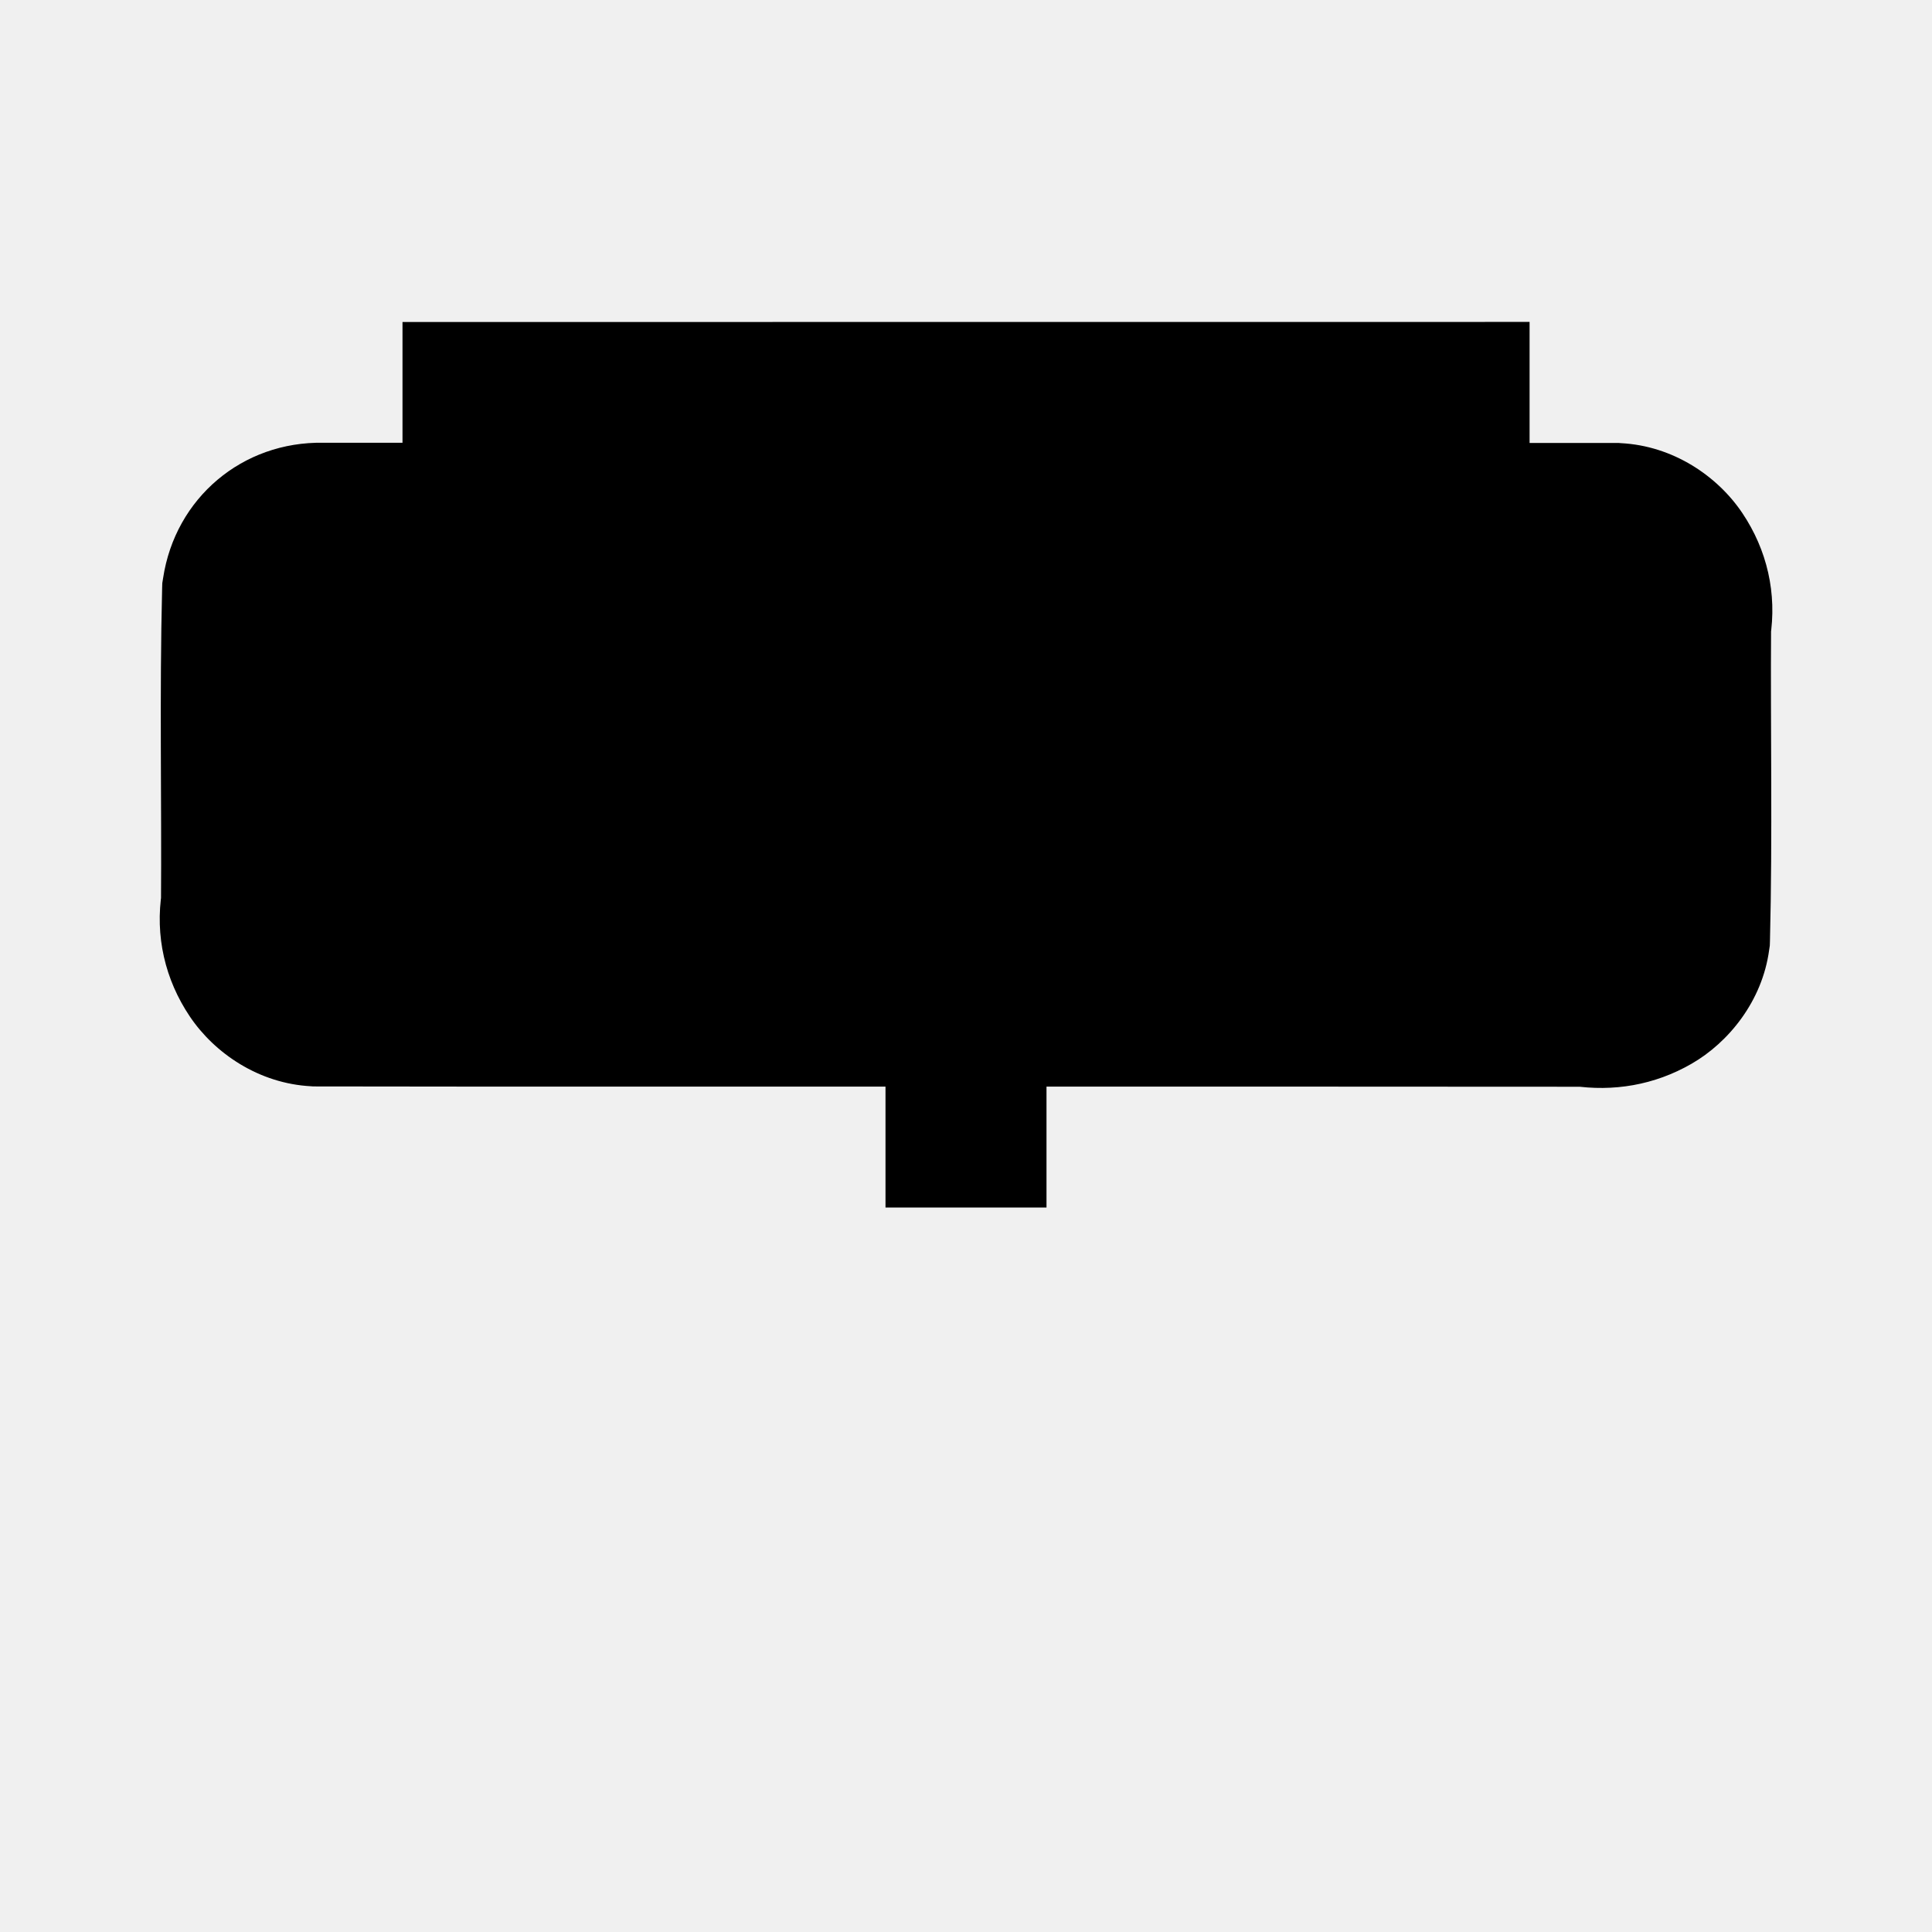
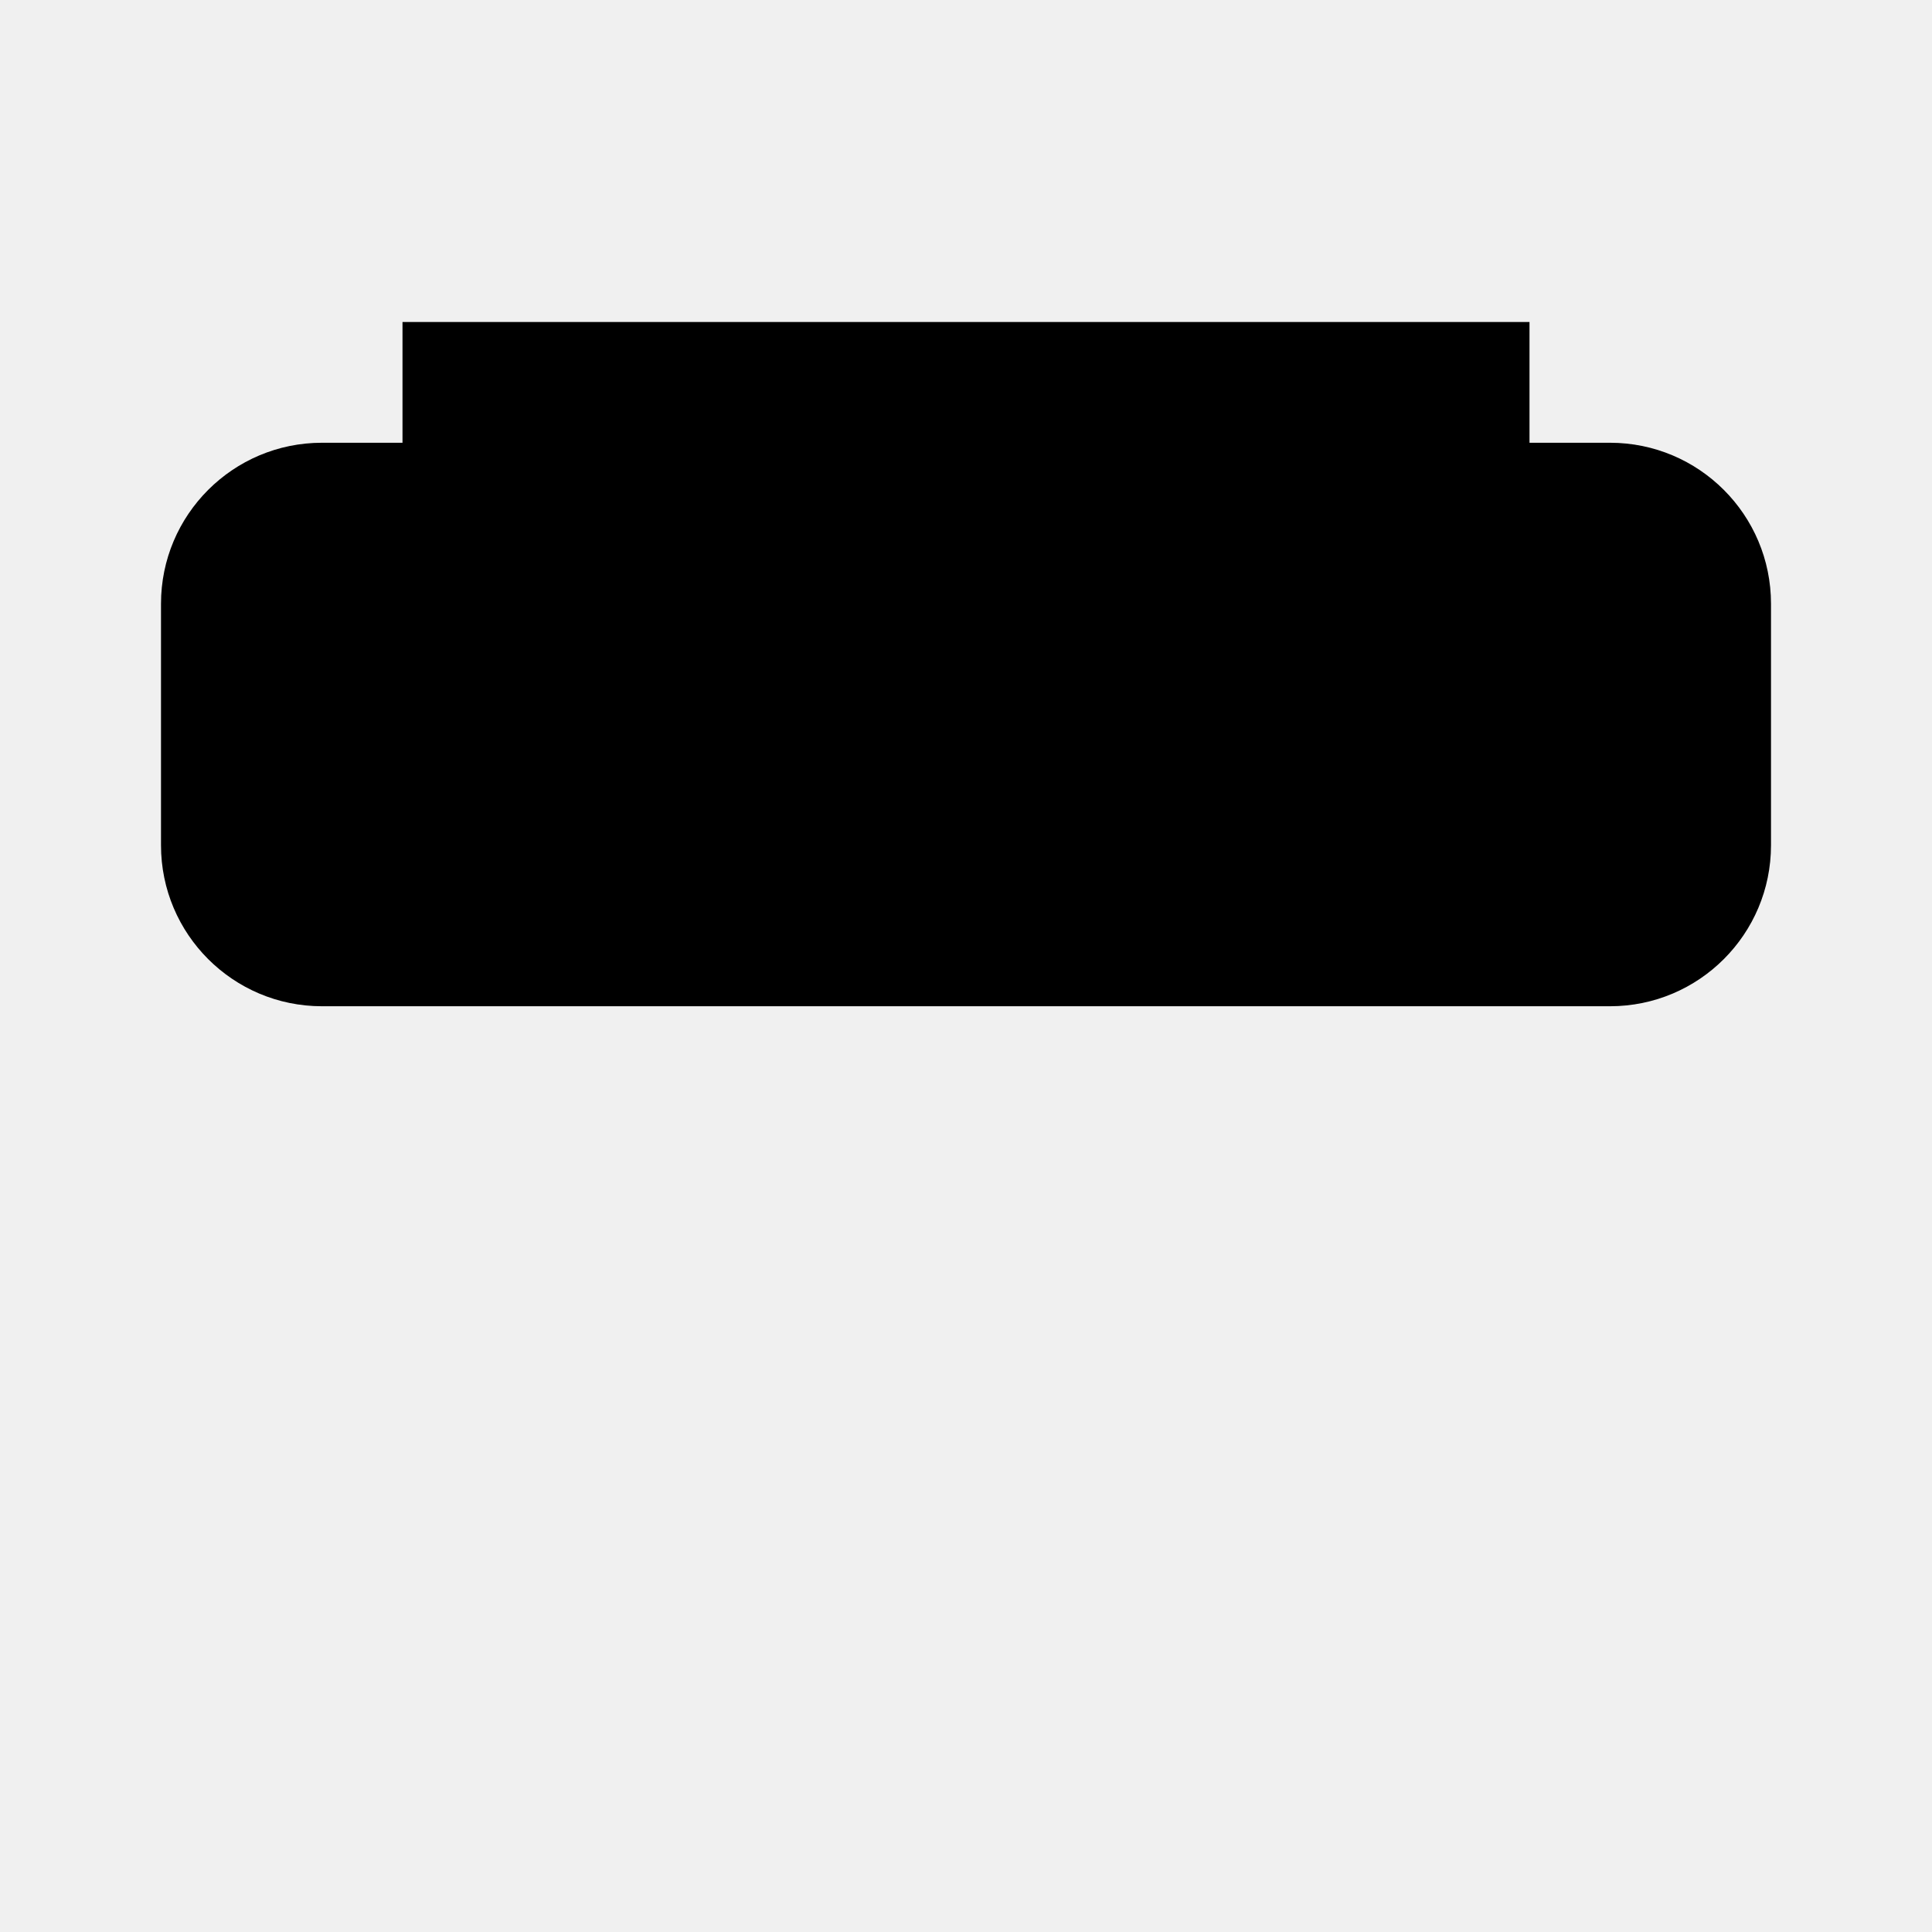
<svg xmlns="http://www.w3.org/2000/svg" width="24" height="24" version="1.1" viewBox="0 0 24 24">
-   <style>path{fill:#000}@media (prefers-color-scheme:dark){path{fill:#fff}}</style>
-   <g>
-     <path d="m5 4v1.5c-0.327-8.1e-5 -0.655 1.429e-4 -0.982 0-1.006-0.018-1.841 0.685-1.992 1.682l-0.01 0.062-0.002 0.062c-0.033 1.328-0.005 2.634-0.014 3.912l0.012-0.148c-0.089 0.556 0.038 1.099 0.346 1.557s0.859 0.834 1.508 0.867l0.023 2e-3h0.025c2.363 0.004 4.724 0.002 7.086 2e-3v1.502h2v-1.502c2.226-4.25e-4 4.454 9.36e-4 6.68 2e-3l-0.148-0.012c0.508 0.076 1.018-0.007 1.48-0.273 0.463-0.266 0.88-0.781 0.965-1.414l0.008-0.053 2e-3 -0.055c0.033-1.328 0.005-2.634 0.014-3.912l-0.012 0.148c0.089-0.556-0.038-1.099-0.346-1.557s-0.859-0.834-1.508-0.867l-0.023-0.002h-0.025c-0.362-5.564e-4 -0.724 4.277e-4 -1.086 0v-1.504zm-0.986 3.5c5.327 0.002 10.651-0.004 15.975 0.004 0.014 0.03 0.027 0.088 0.023 0.113l-0.012 0.074v0.074c-9e-3 1.263 0.012 2.503-0.014 3.719-0.041 0.015-0.109 0.035-0.158 0.027l-0.074-0.012h-0.074c-5.225-0.002-10.446 0.004-15.668-0.004-0.014-0.03-0.027-0.088-0.023-0.113l0.012-0.074v-0.074c0.009-1.268-0.013-2.514 0.014-3.734zm0.986-2.5h14zm-1 1.5c-0.475-0.008-0.915 0.362-0.986 0.832-0.033 1.296-0.004 2.597-0.014 3.894-0.093 0.584 0.284 1.237 0.916 1.27 5.255 0.008 10.509 0.002 15.764 0.004 0.567 0.084 1.223-0.213 1.307-0.832 0.033-1.296 0.004-2.597 0.014-3.894 0.093-0.584-0.284-1.237-0.916-1.27-5.361-0.008-10.723-0.002-16.084-0.004zm7 7.5h2z" color="#000000" color-rendering="auto" dominant-baseline="auto" image-rendering="auto" shape-rendering="auto" solid-color="#000000" stop-color="#000000" style="font-feature-settings:normal;font-variant-alternates:normal;font-variant-caps:normal;font-variant-east-asian:normal;font-variant-ligatures:normal;font-variant-numeric:normal;font-variant-position:normal;font-variation-settings:normal;inline-size:0;isolation:auto;mix-blend-mode:normal;paint-order:normal;shape-margin:0;shape-padding:0;text-decoration-color:#000000;text-decoration-line:none;text-decoration-style:solid;text-indent:0;text-orientation:mixed;text-transform:none;white-space:normal" />
-   </g>
+   <path d="m5 4v1.5h-1a2 2 0 0 0-2 2v3a2 2 0 0 0 2 2h16a2 2 0 0 0 2-2v-3a2 2 0 0 0-2-2h-1v-1.5h-14z" />
</svg>
